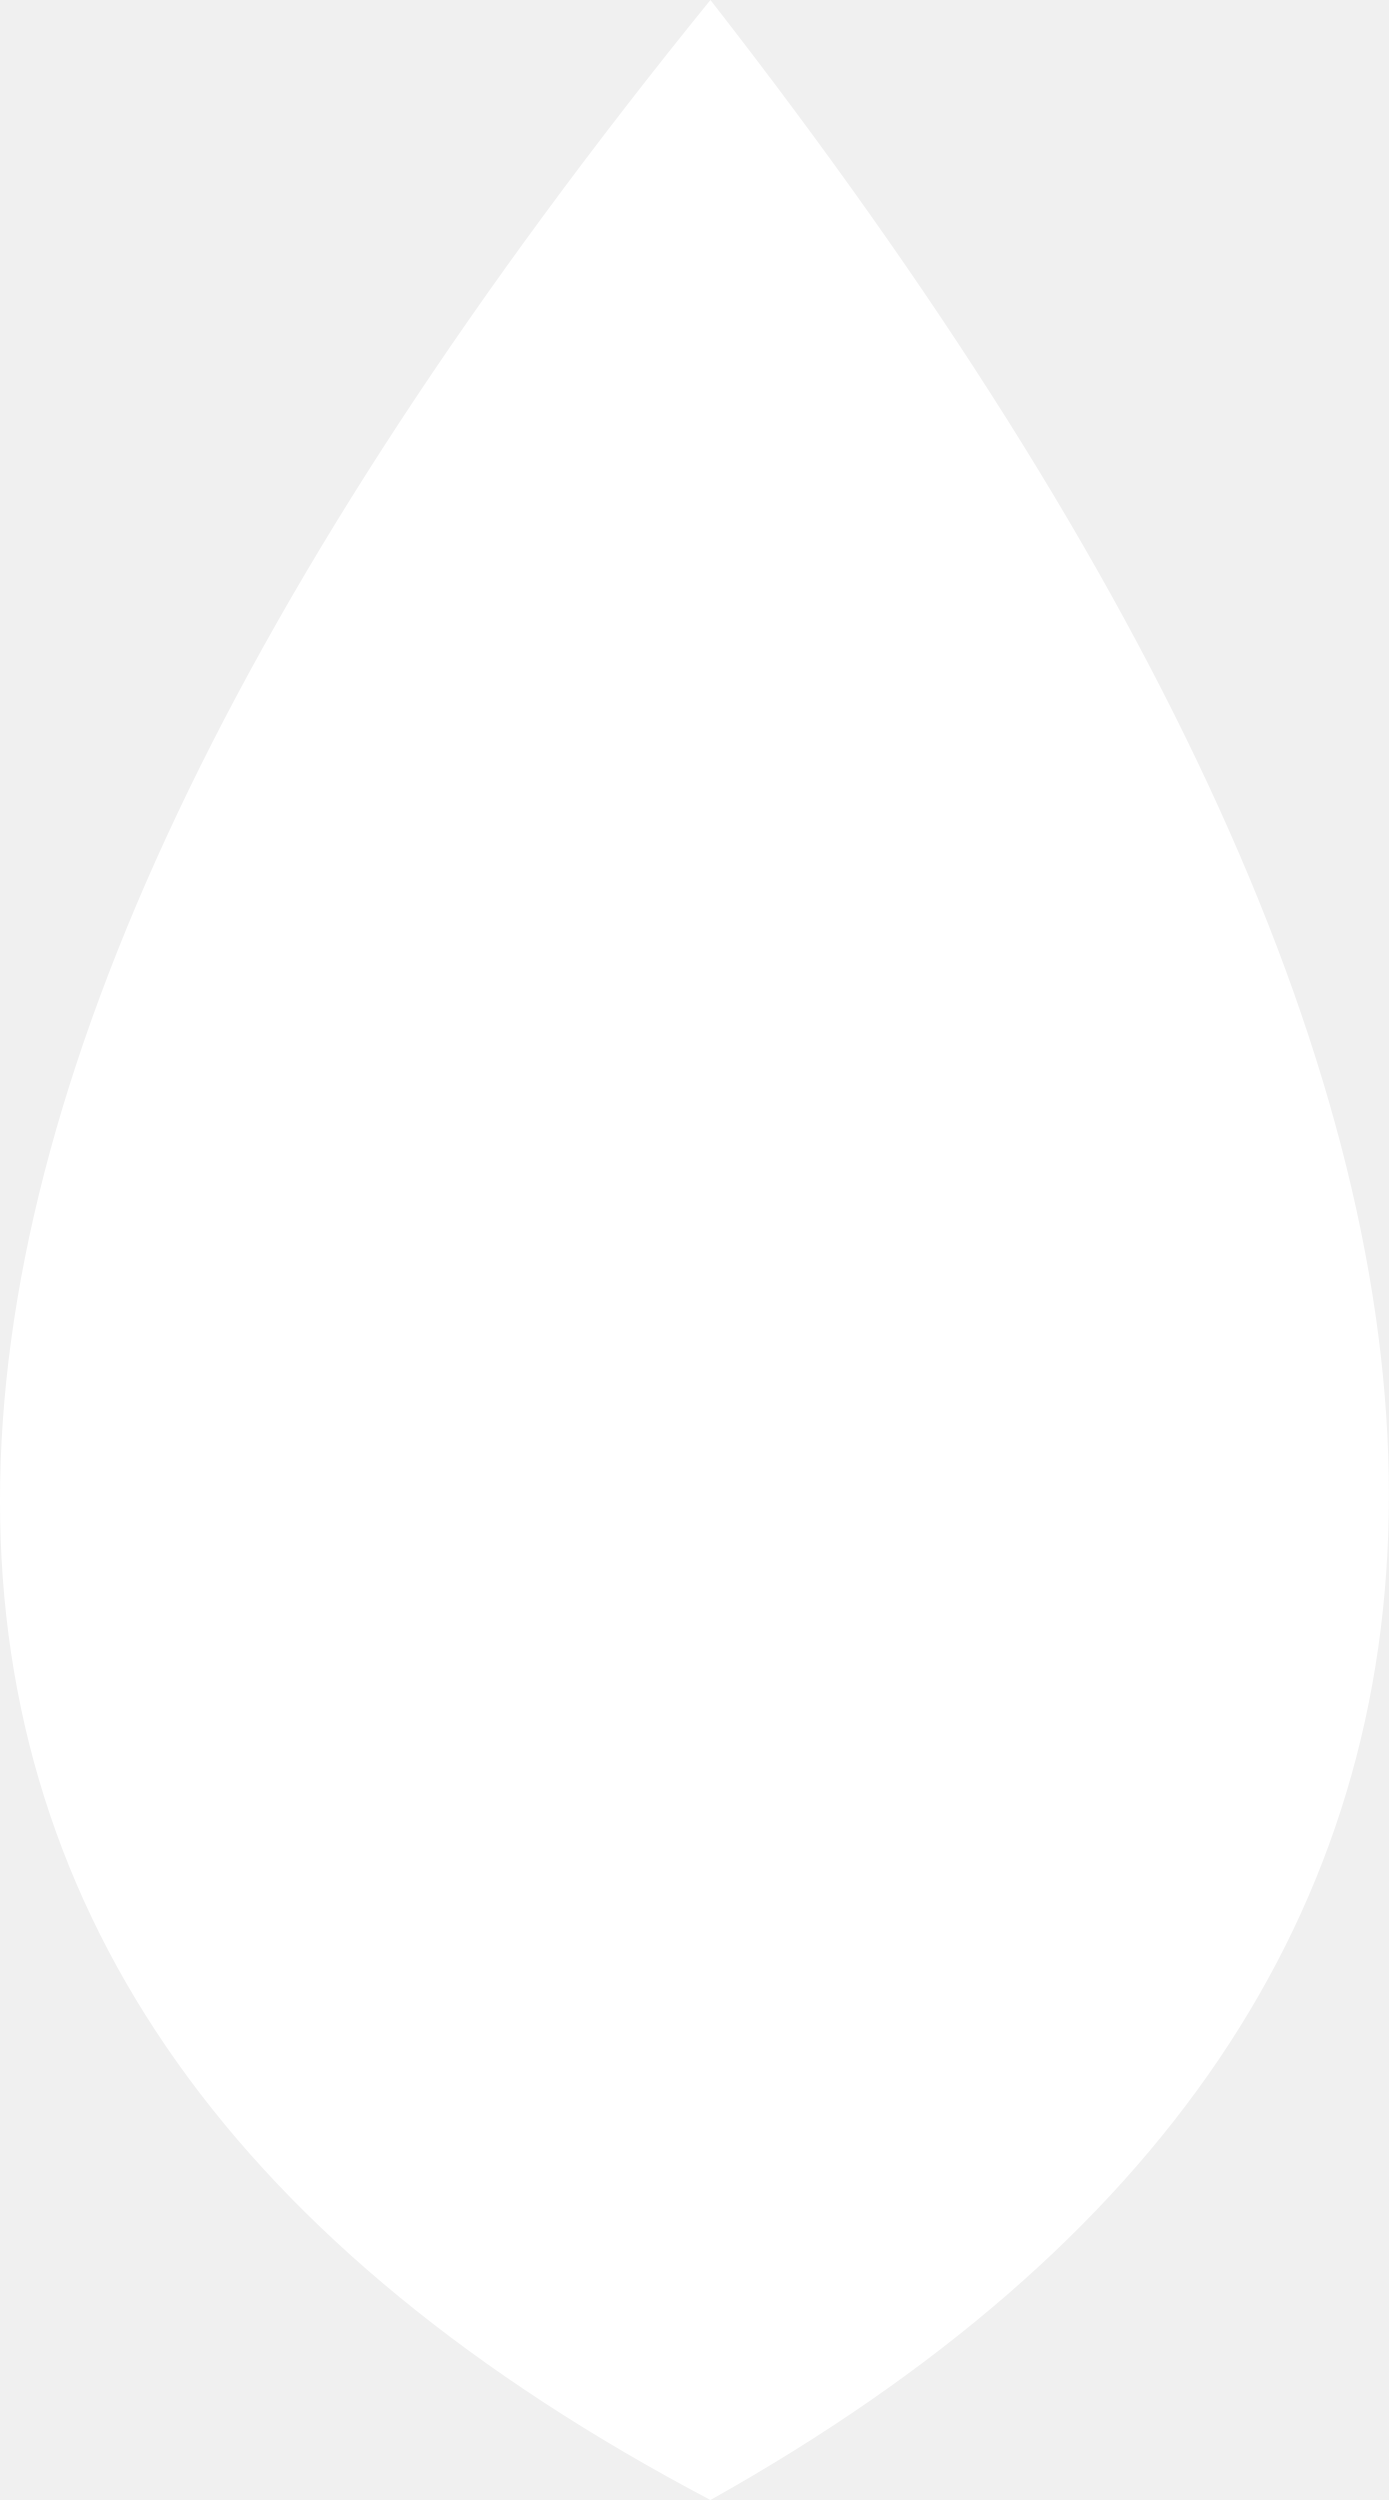
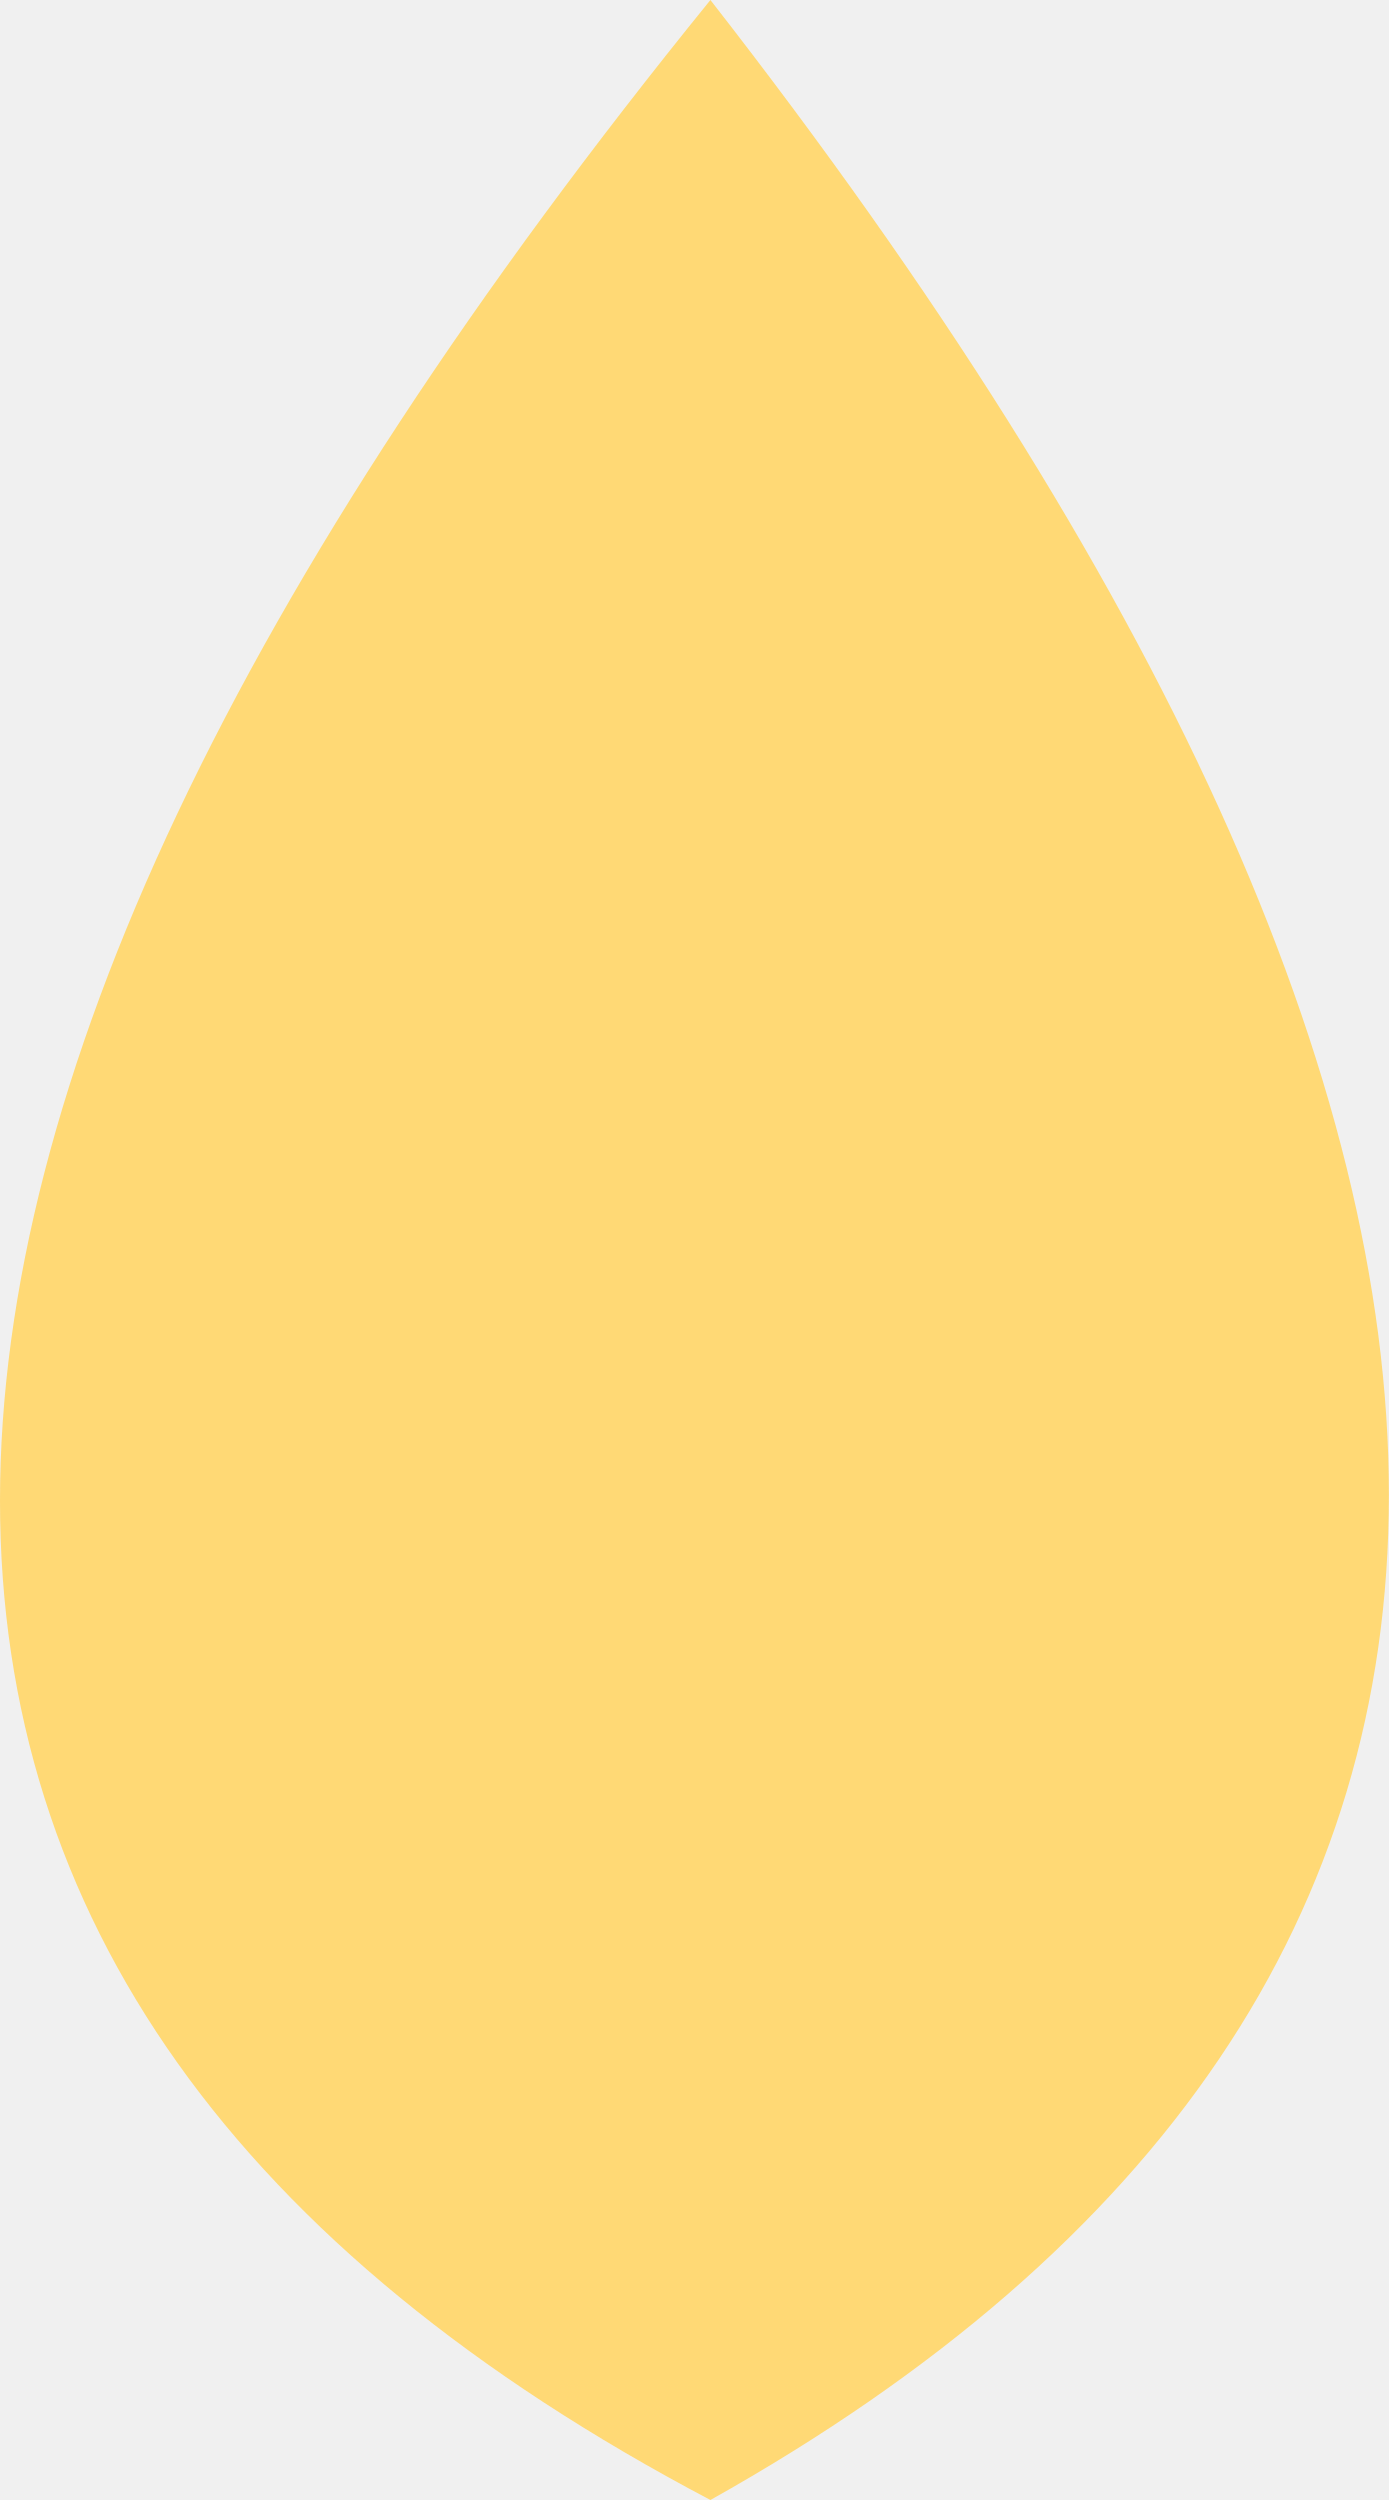
<svg xmlns="http://www.w3.org/2000/svg" width="80" height="144" viewBox="0 0 80 144">
-   <path fill="#FFF" fill-rule="evenodd" d="M40.92,0 C93.027,66.811 93.027,114.811 40.92,144 C-13.64,115.258 -13.64,67.258 40.92,0 Z" />
+   <path fill="#FFD975" fill-rule="evenodd" d="M40.92,0 C93.027,66.811 93.027,114.811 40.92,144 C-13.64,115.258 -13.64,67.258 40.92,0 Z" />
</svg>
